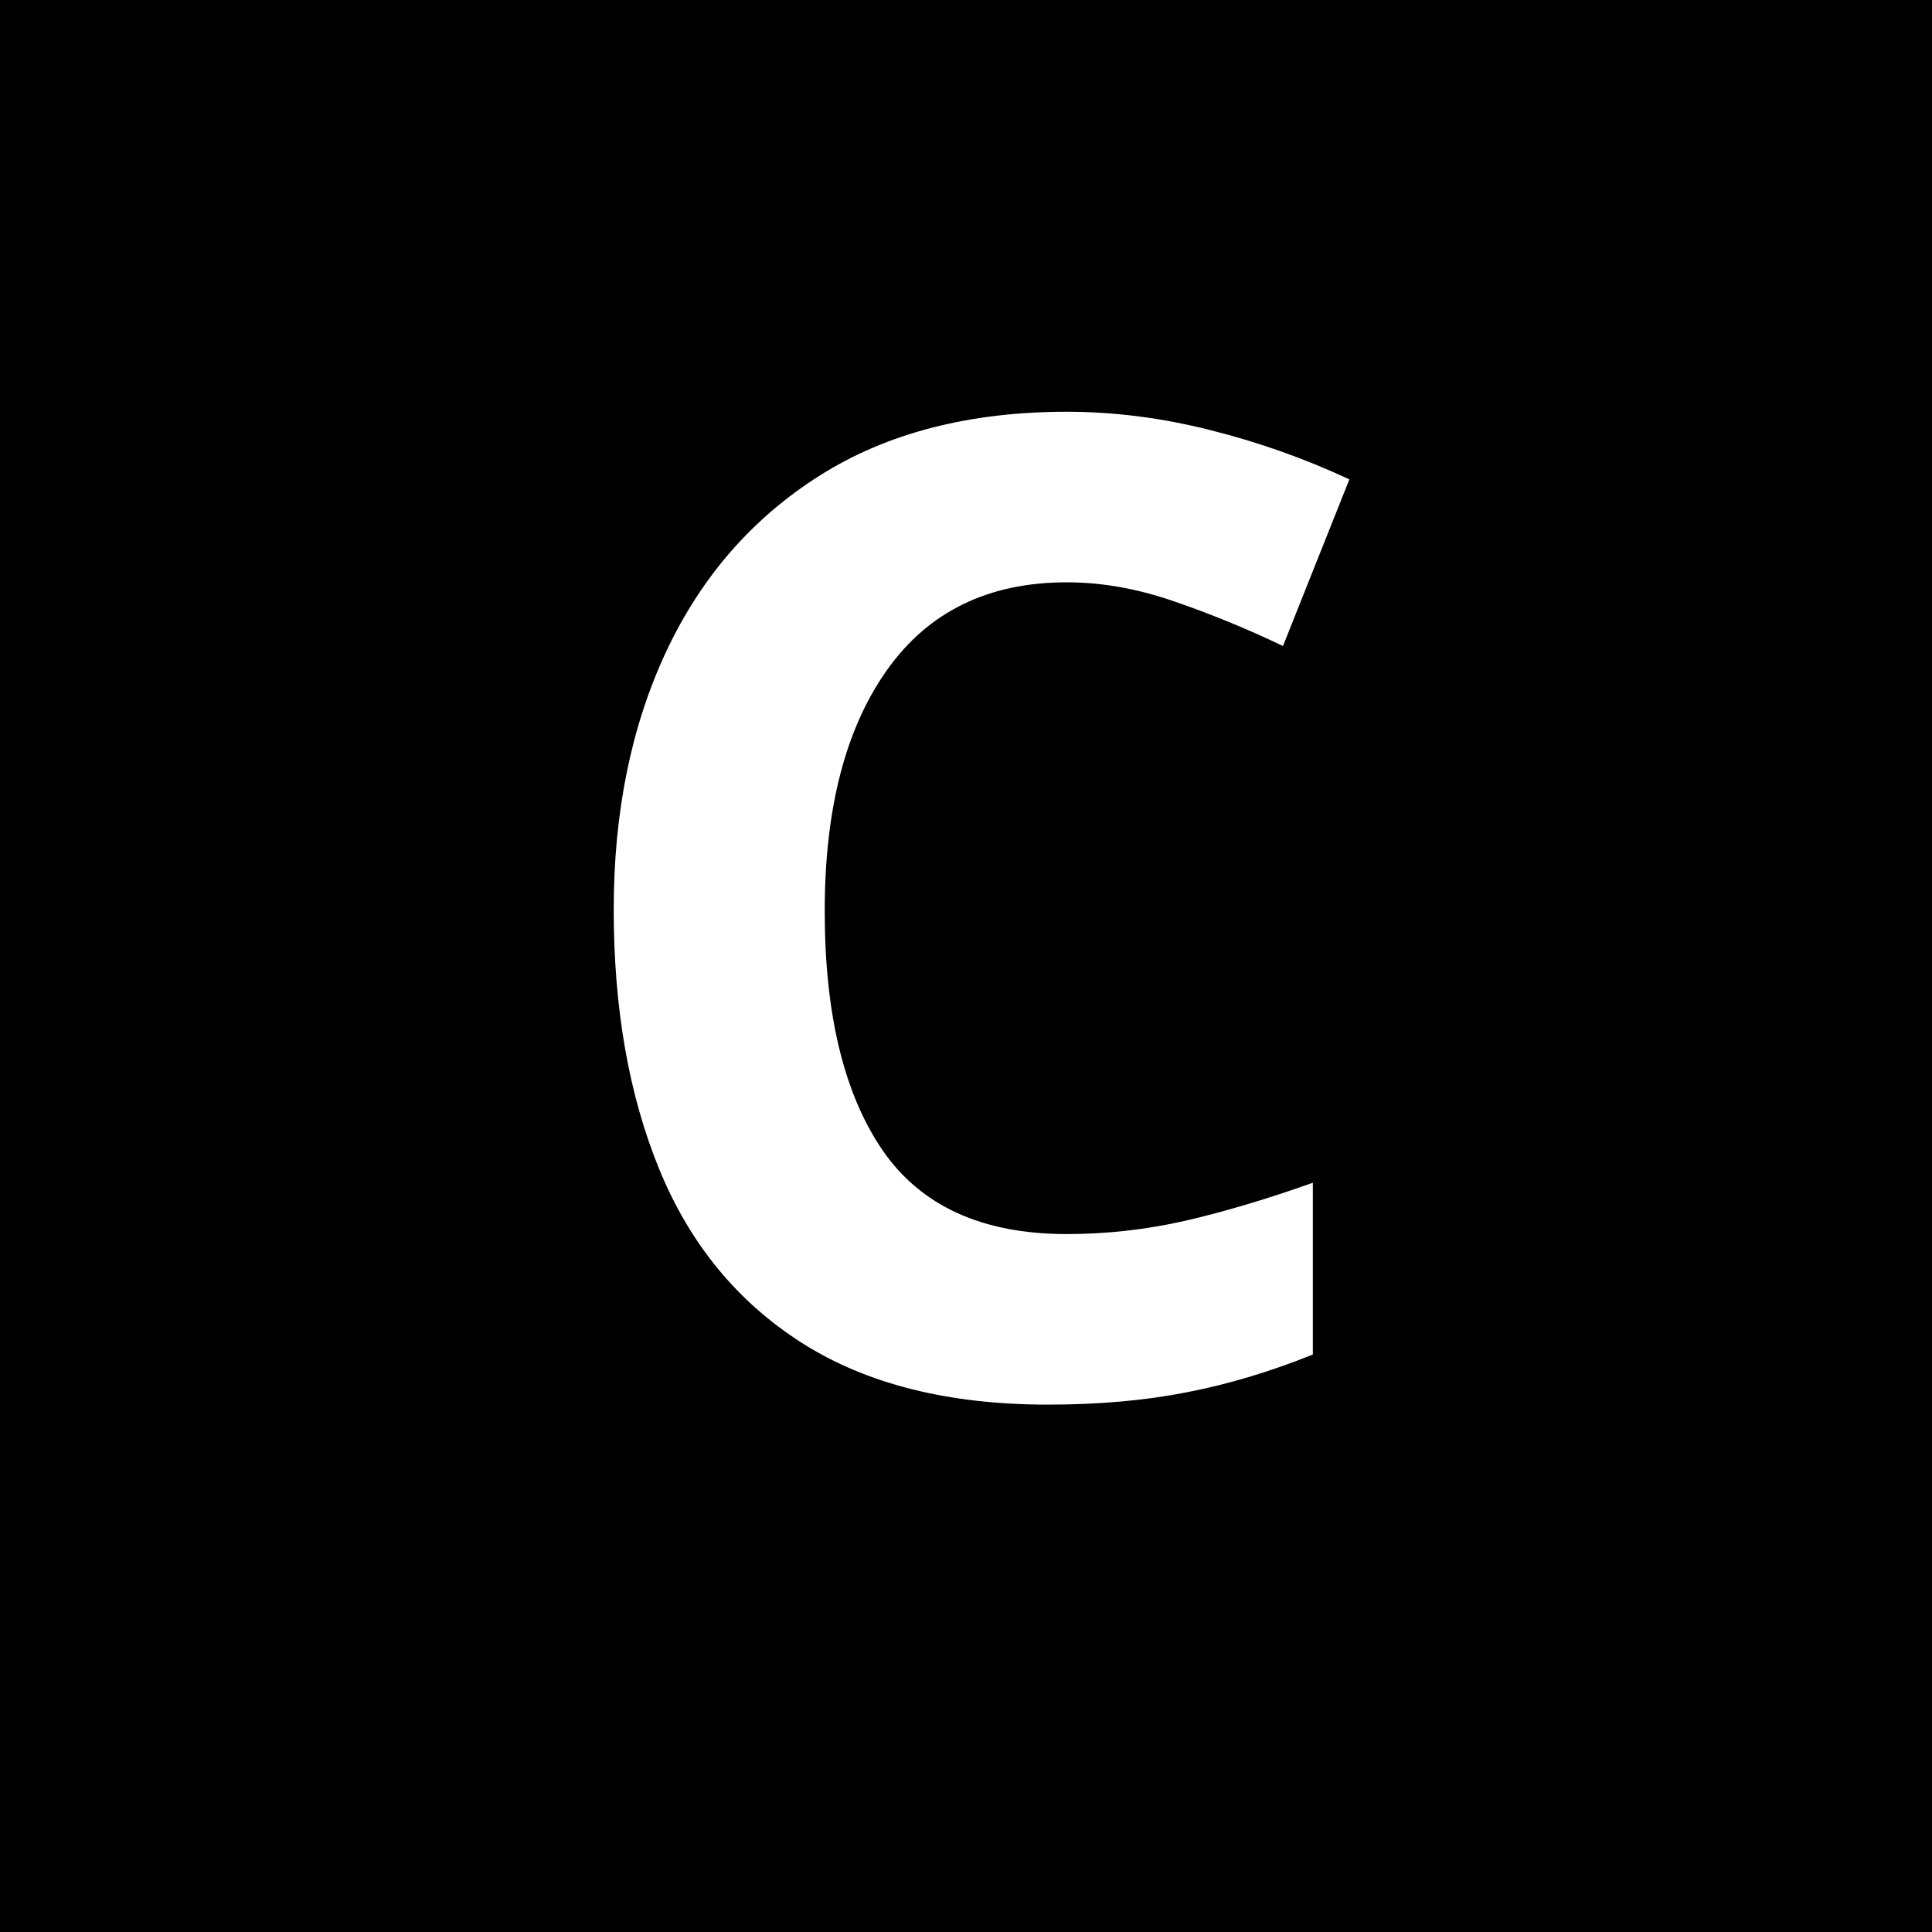
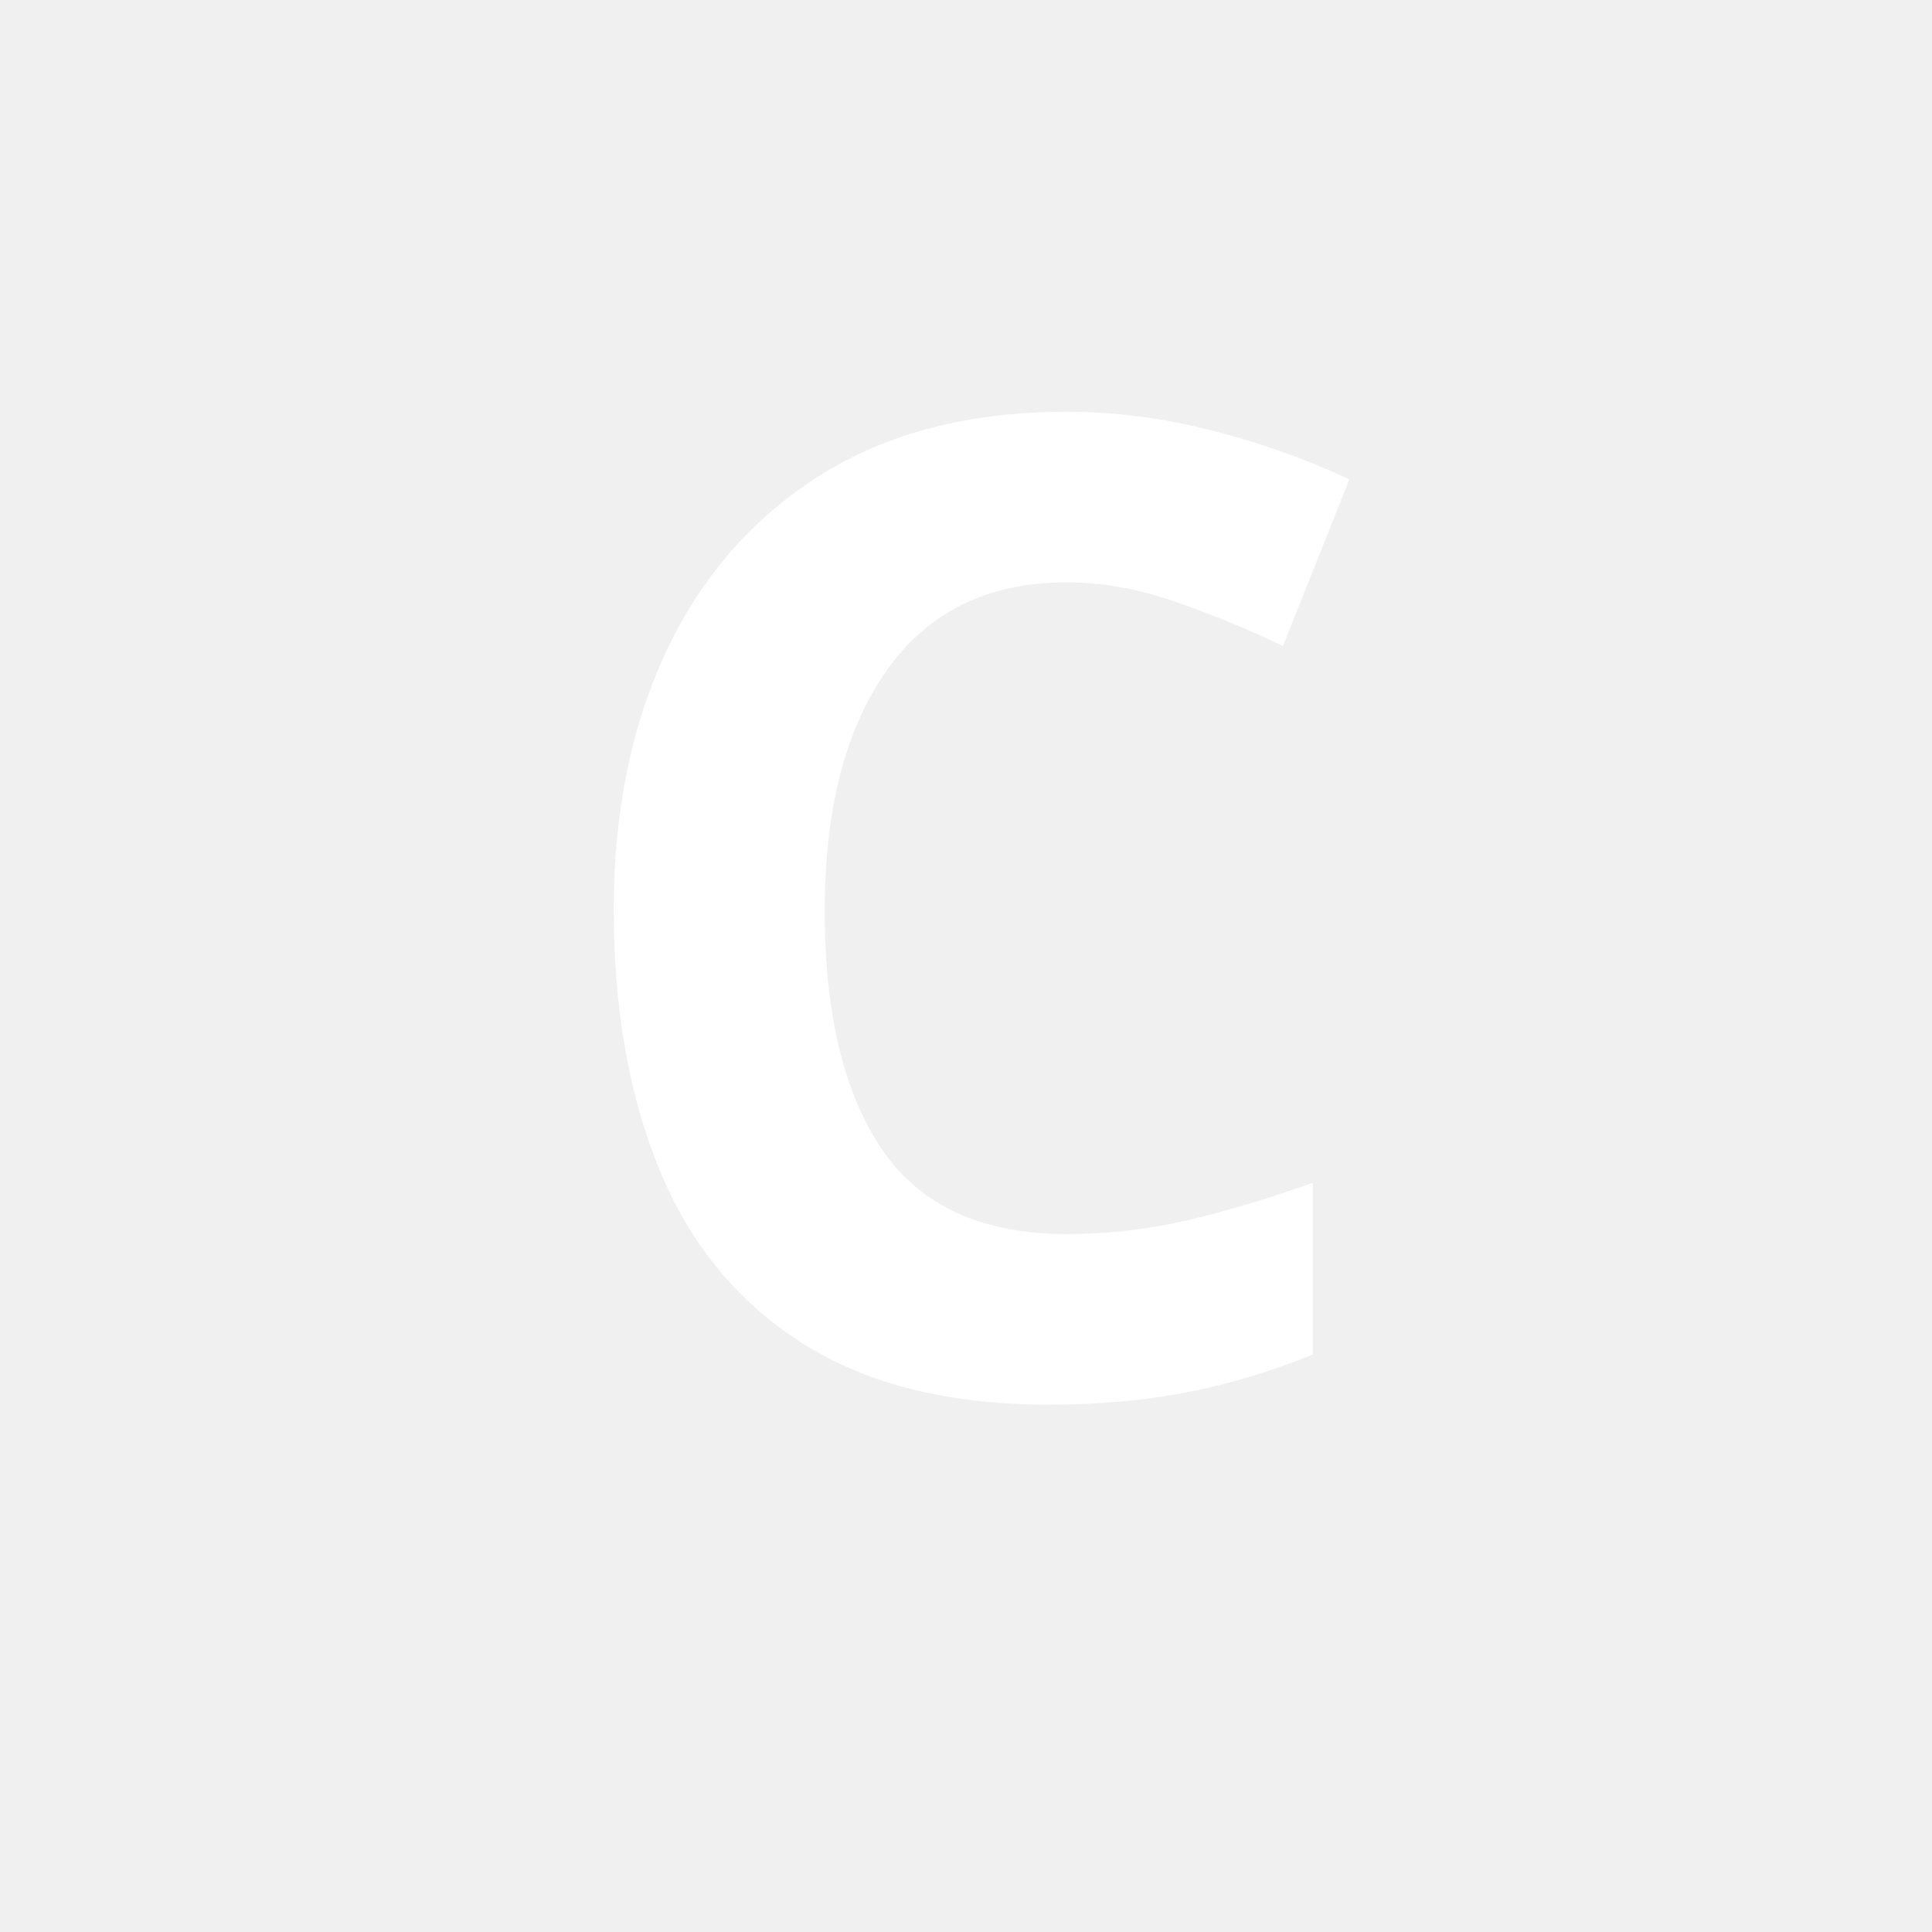
<svg xmlns="http://www.w3.org/2000/svg" viewBox="0 0 100 100">
-   <rect width="100" height="100" fill="#000" />
  <text x="50" y="72" font-family="system-ui, sans-serif" font-size="70" font-weight="700" fill="#fff" text-anchor="middle">C</text>
</svg>
